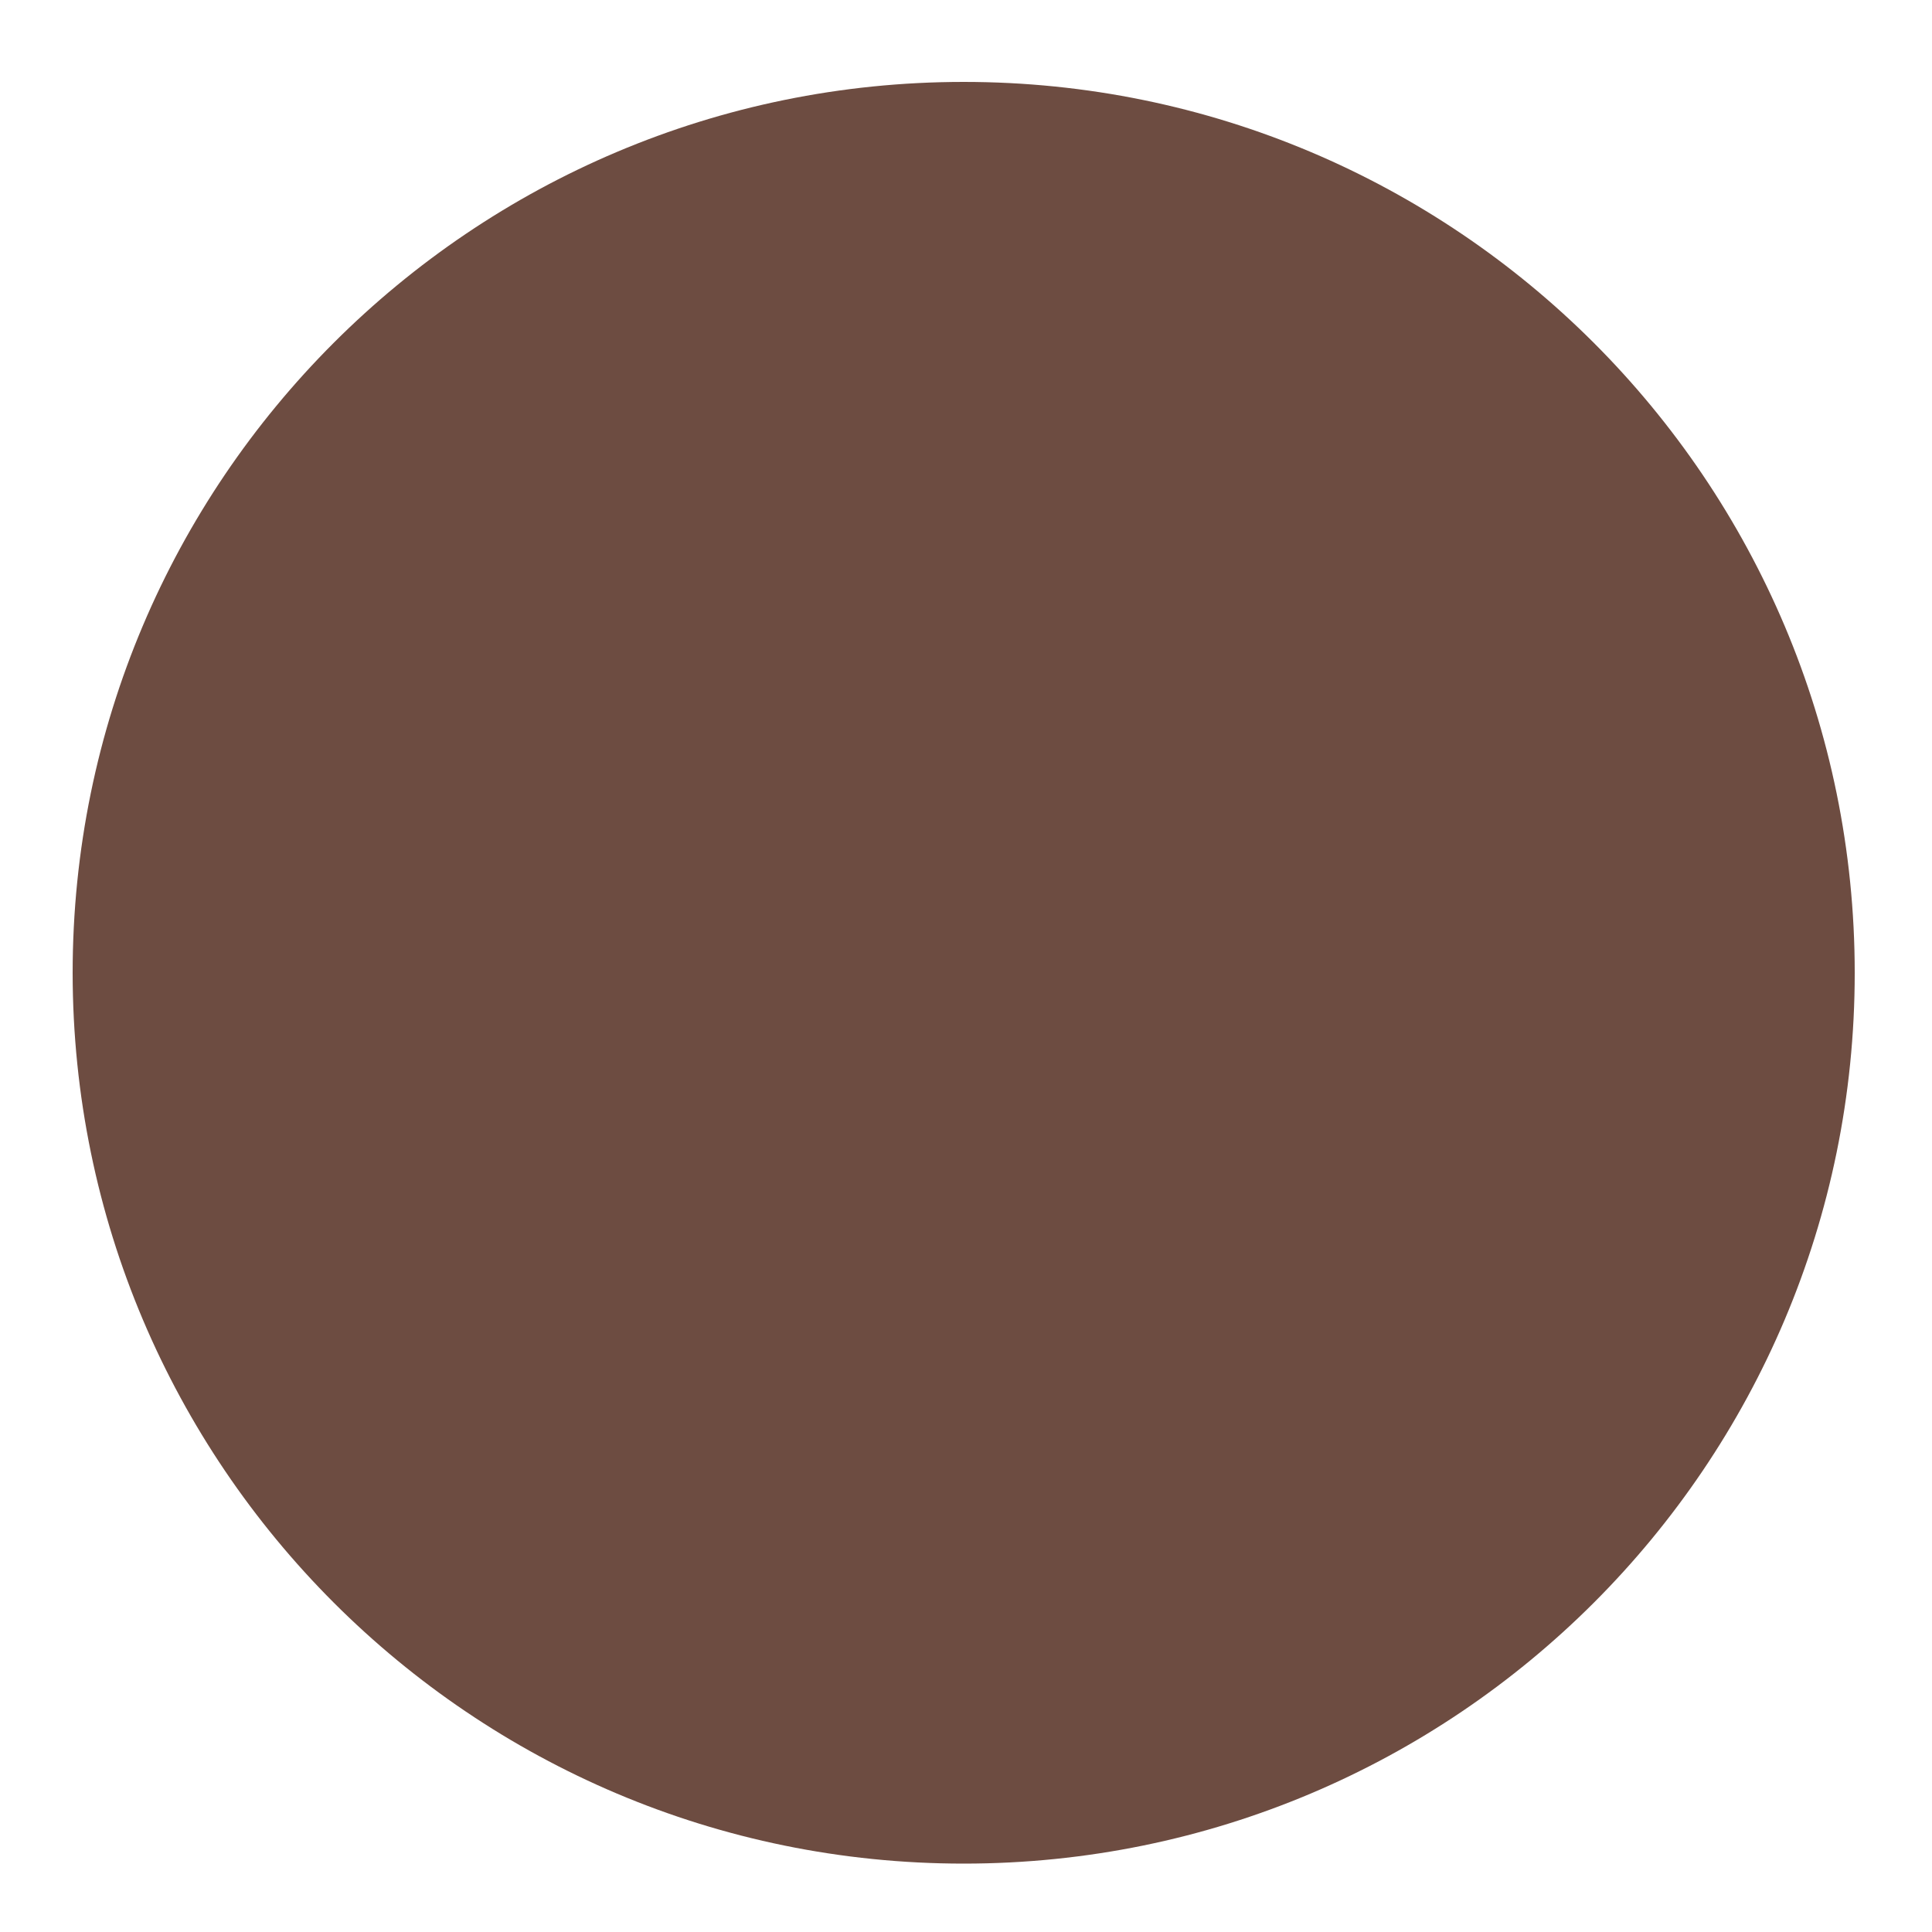
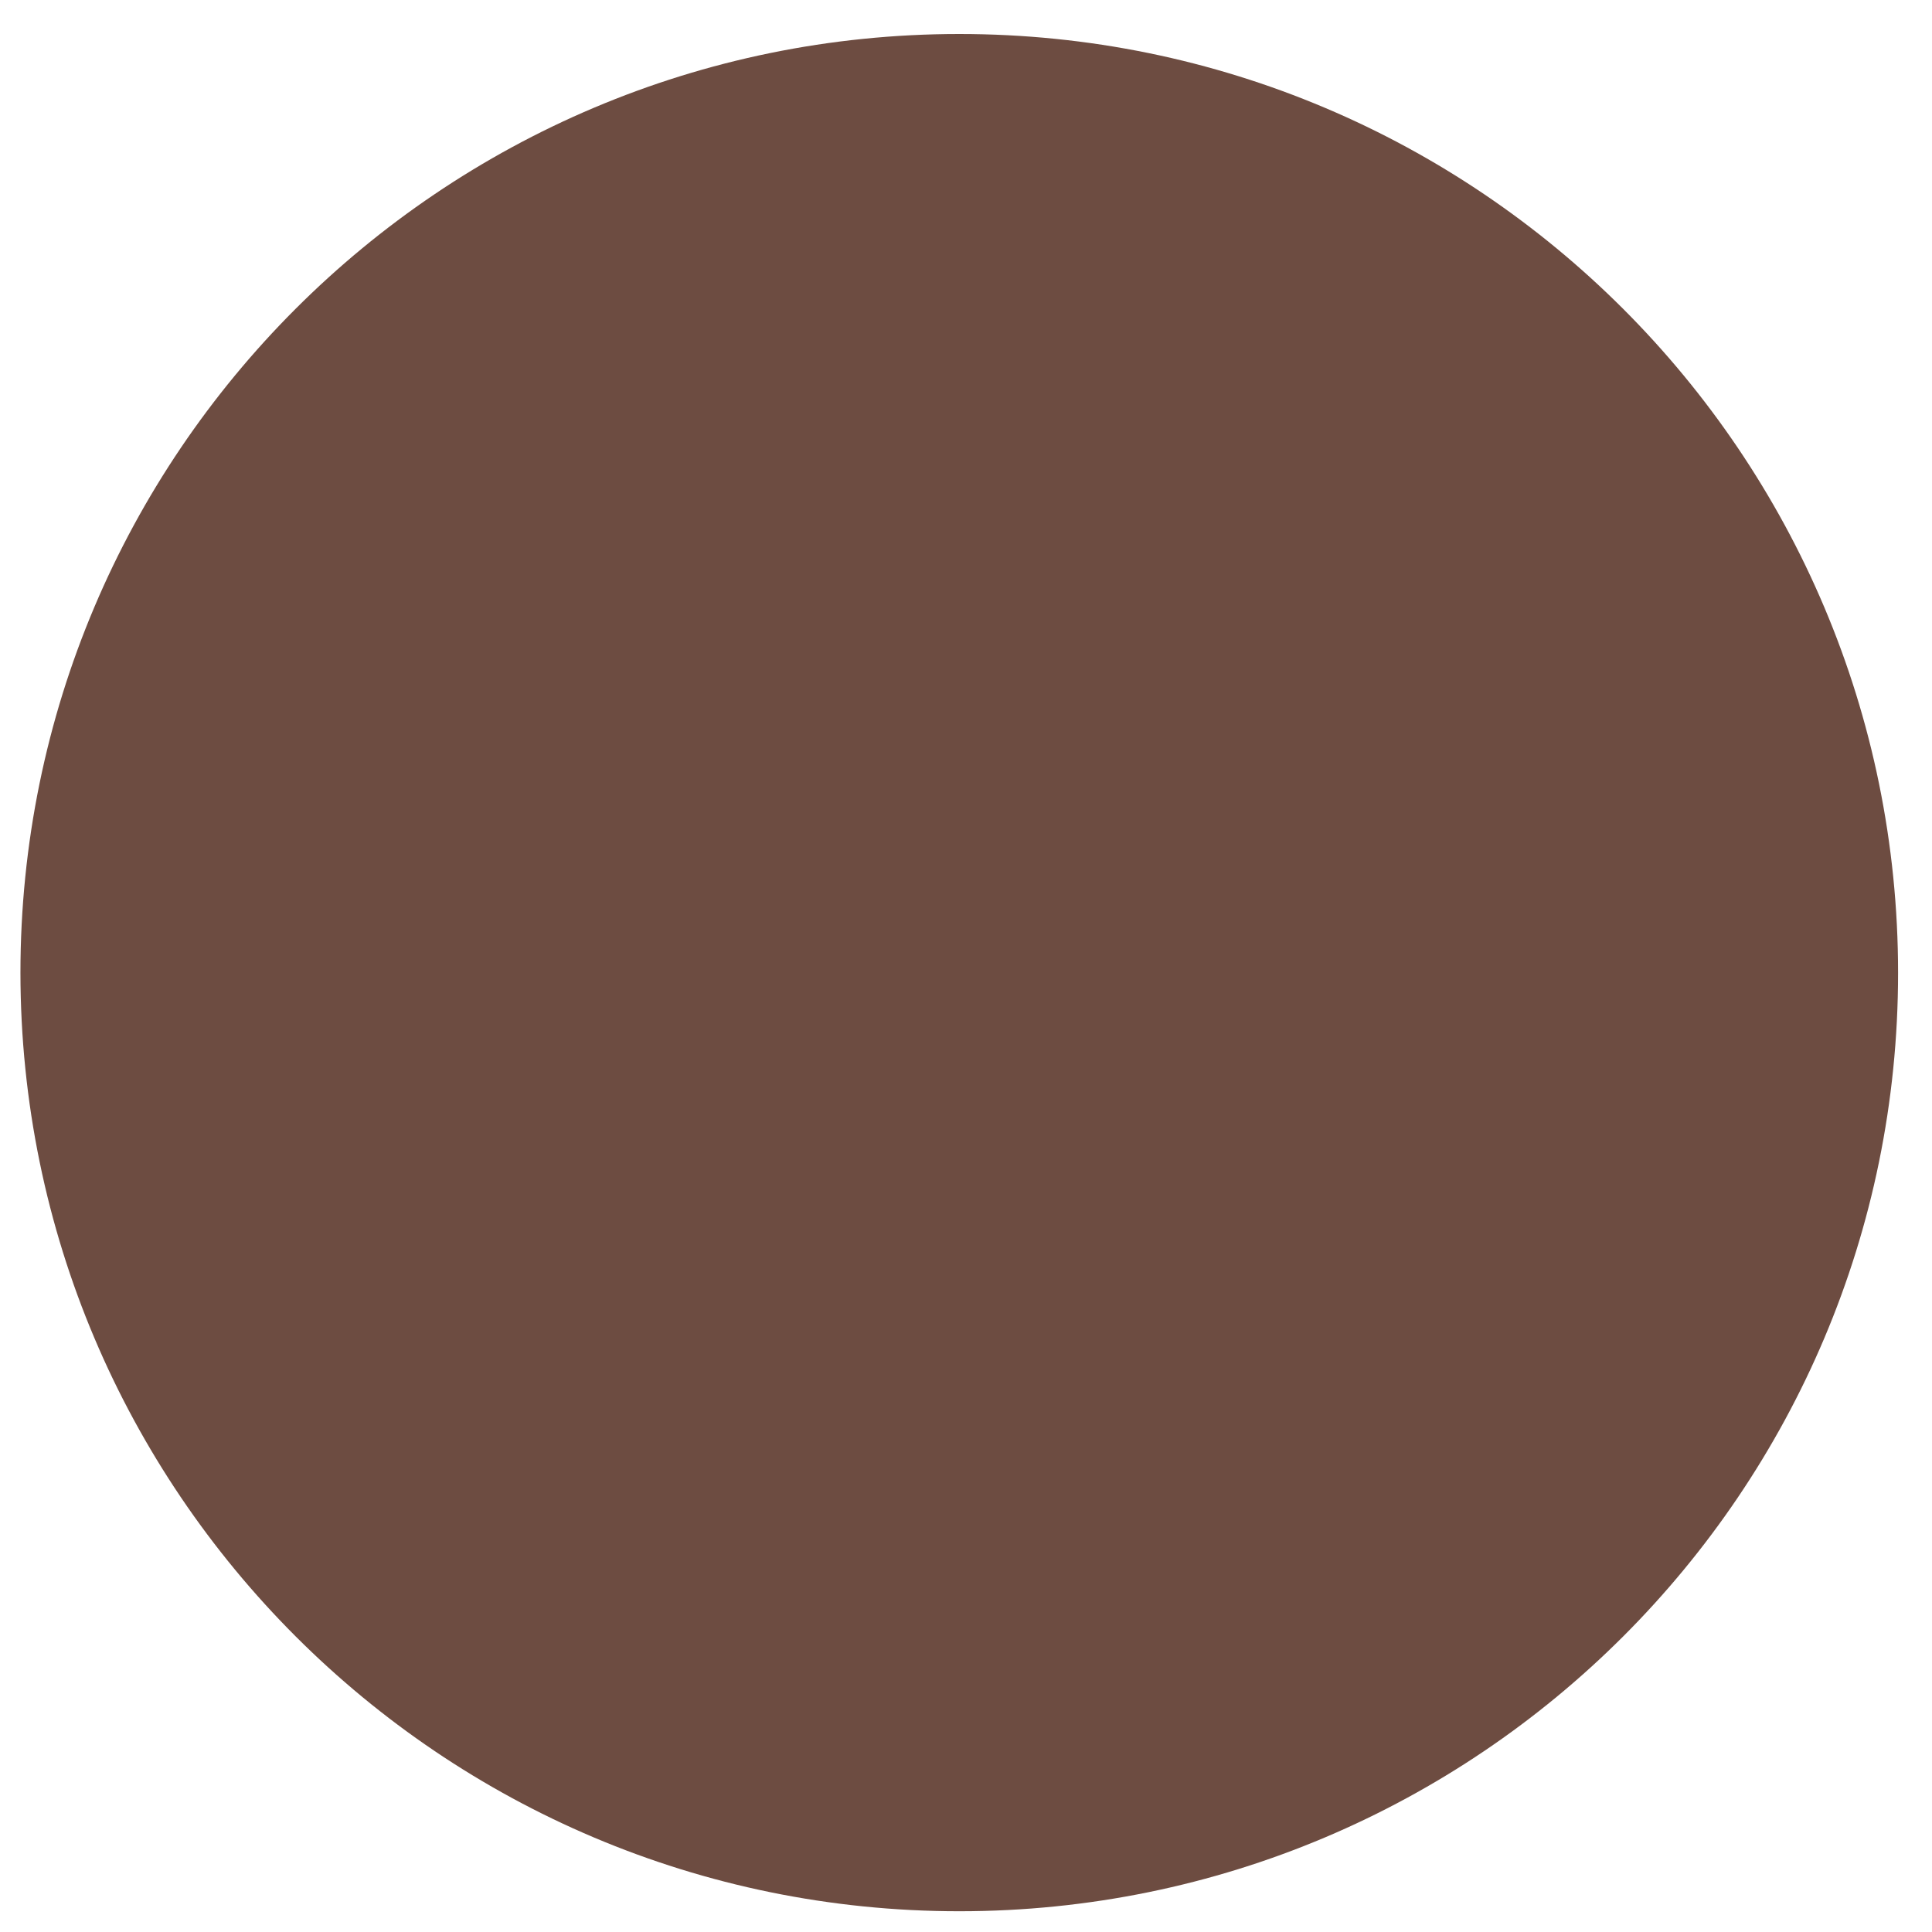
- <svg xmlns="http://www.w3.org/2000/svg" version="1.1" id="圖層_1" x="0px" y="0px" viewBox="0 0 50 50" style="enable-background:new 0 0 50 50;" xml:space="preserve">
-   <style type="text/css">
- 	.st0{fill:#6D4C41;}
- </style>
+ <svg xmlns="http://www.w3.org/2000/svg" version="1.1" id="圖層_1" x="0px" y="0px" width="50px" height="50px" viewBox="0 0 50 50" enable-background="new 0 0 50 50" xml:space="preserve">
  <g>
-     <path class="st0" d="M24.94,48.23C37.68,48.23,48,37.91,48,25.18C48,12.44,37.68,2.12,24.94,2.12c-12.73,0-23.06,10.32-23.06,23.06   C1.89,37.91,12.21,48.23,24.94,48.23z" />
+     <g>
+       <path fill="#6D4C41" d="M24.826,49.463c13.425,0,24.296-10.873,24.296-24.286c0-13.424-10.871-24.297-24.296-24.297    c-13.413,0-24.297,10.874-24.297,24.297C0.54,38.59,11.413,49.463,24.826,49.463z" />
+     </g>
  </g>
</svg>
